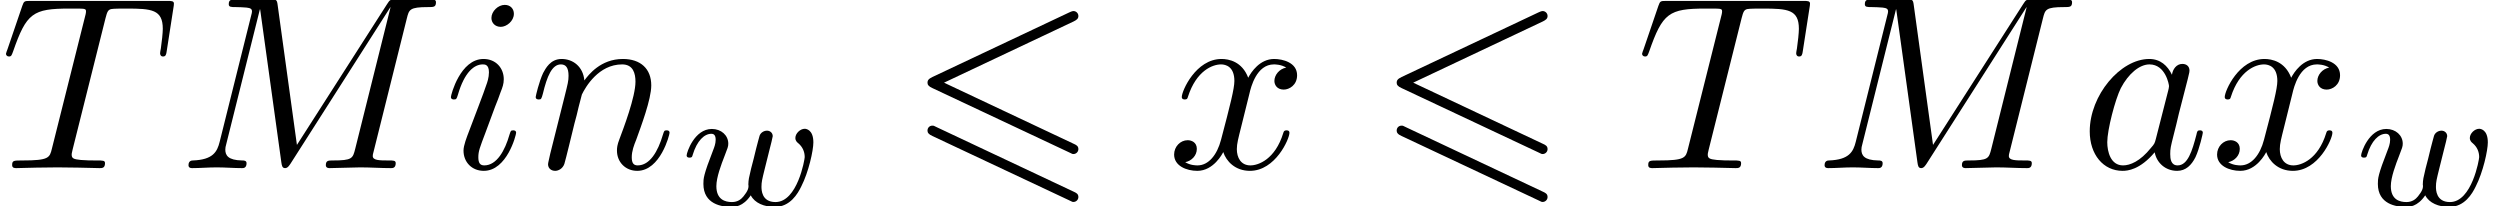
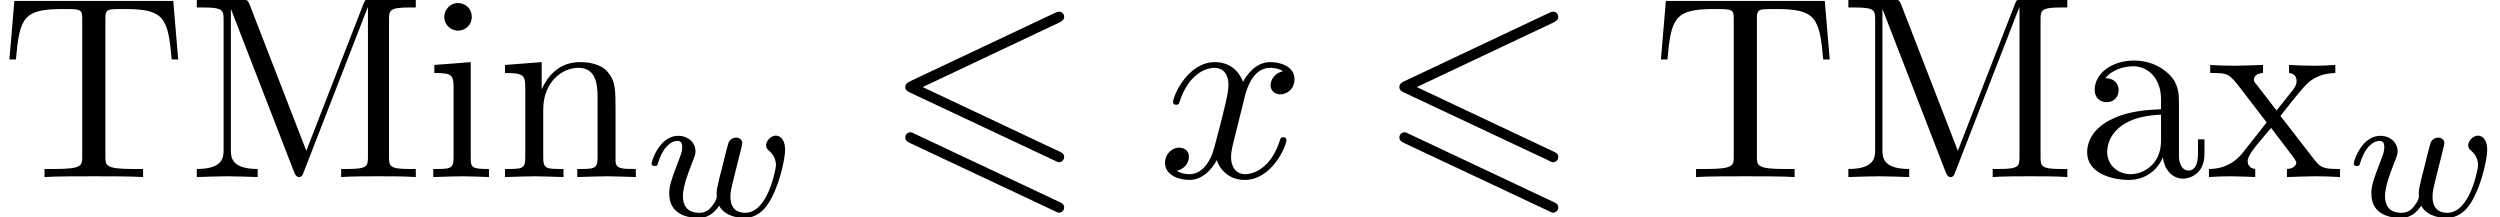
- <svg xmlns="http://www.w3.org/2000/svg" xmlns:xlink="http://www.w3.org/1999/xlink" height="12.415pt" version="1.1" viewBox="182.403 80.889 100.846 8.277" width="151.269pt">
+ <svg xmlns="http://www.w3.org/2000/svg" xmlns:xlink="http://www.w3.org/1999/xlink" height="12.415pt" version="1.1" viewBox="184.948 80.889 95.757 8.277" width="143.635pt">
  <defs>
    <path d="M6.725 -5.918C6.844 -5.978 6.914 -6.027 6.914 -6.137S6.824 -6.336 6.715 -6.336C6.665 -6.336 6.575 -6.296 6.535 -6.276L1.026 -3.676C0.857 -3.597 0.827 -3.527 0.827 -3.447S0.867 -3.298 1.026 -3.228L6.535 -0.638C6.665 -0.568 6.685 -0.568 6.715 -0.568C6.824 -0.568 6.914 -0.658 6.914 -0.767C6.914 -0.897 6.824 -0.936 6.715 -0.986L1.494 -3.447L6.725 -5.918ZM6.535 1.295C6.665 1.365 6.685 1.365 6.715 1.365C6.824 1.365 6.914 1.275 6.914 1.166C6.914 1.036 6.824 0.996 6.715 0.946L1.215 -1.644C1.086 -1.714 1.066 -1.714 1.026 -1.714C0.907 -1.714 0.827 -1.624 0.827 -1.514C0.827 -1.435 0.867 -1.365 1.026 -1.295L6.535 1.295Z" id="g0-54" />
+     <path d="M2.401 -6.585C2.311 -6.804 2.281 -6.804 2.052 -6.804H0.369V-6.496H0.608C1.375 -6.496 1.395 -6.386 1.395 -6.027V-1.046C1.395 -0.777 1.395 -0.309 0.369 -0.309V0C0.717 -0.01 1.205 -0.03 1.534 -0.03S2.351 -0.01 2.7 0V-0.309C1.674 -0.309 1.674 -0.777 1.674 -1.046V-6.416H1.684L4.085 -0.219C4.135 -0.09 4.184 0 4.284 0C4.394 0 4.423 -0.08 4.463 -0.189L6.914 -6.496H6.924V-0.777C6.924 -0.418 6.904 -0.309 6.137 -0.309H5.898V0C6.266 -0.03 6.944 -0.03 7.332 -0.03S8.389 -0.03 8.757 0V-0.309H8.518C7.751 -0.309 7.731 -0.418 7.731 -0.777V-6.027C7.731 -6.386 7.751 -6.496 8.518 -6.496H8.757V-6.804H7.073C6.814 -6.804 6.814 -6.795 6.745 -6.615L4.563 -1.006L2.401 -6.585Z" id="g3-77" />
+     <path d="M6.635 -6.745H0.548L0.359 -4.503H0.608C0.747 -6.107 0.897 -6.436 2.401 -6.436C2.58 -6.436 2.839 -6.436 2.939 -6.416C3.148 -6.376 3.148 -6.266 3.148 -6.037V-0.787C3.148 -0.448 3.148 -0.309 2.102 -0.309H1.704V0C2.112 -0.03 3.128 -0.03 3.587 -0.03S5.071 -0.03 5.479 0V-0.309H5.081C4.035 -0.309 4.035 -0.448 4.035 -0.787V-6.037C4.035 -6.237 4.035 -6.376 4.214 -6.416C4.324 -6.436 4.593 -6.436 4.782 -6.436C6.286 -6.436 6.436 -6.107 6.575 -4.503H6.824L6.635 -6.745Z" id="g3-84" />
+     <path d="M3.318 -0.757C3.357 -0.359 3.626 0.06 4.095 0.06C4.304 0.06 4.912 -0.08 4.912 -0.887V-1.445H4.663V-0.887C4.663 -0.309 4.413 -0.249 4.304 -0.249C3.975 -0.249 3.935 -0.697 3.935 -0.747V-2.74C3.935 -3.158 3.935 -3.547 3.577 -3.915C3.188 -4.304 2.69 -4.463 2.212 -4.463C1.395 -4.463 0.707 -3.995 0.707 -3.337C0.707 -3.039 0.907 -2.869 1.166 -2.869C1.445 -2.869 1.624 -3.068 1.624 -3.328C1.624 -3.447 1.574 -3.776 1.116 -3.786C1.385 -4.135 1.873 -4.244 2.192 -4.244C2.68 -4.244 3.248 -3.856 3.248 -2.969V-2.6C2.74 -2.57 2.042 -2.54 1.415 -2.242C0.667 -1.903 0.418 -1.385 0.418 -0.946C0.418 -0.139 1.385 0.11 2.012 0.11C2.67 0.11 3.128 -0.289 3.318 -0.757ZM3.248 -2.391V-1.395C3.248 -0.448 2.531 -0.11 2.082 -0.11C1.594 -0.11 1.186 -0.458 1.186 -0.956C1.186 -1.504 1.604 -2.331 3.248 -2.391Z" id="g3-97" />
+     <path d="M1.763 -4.403L0.369 -4.294V-3.985C1.016 -3.985 1.106 -3.925 1.106 -3.437V-0.757C1.106 -0.309 0.996 -0.309 0.329 -0.309V0C0.648 -0.01 1.186 -0.03 1.425 -0.03C1.773 -0.03 2.122 -0.01 2.461 0V-0.309C1.803 -0.309 1.763 -0.359 1.763 -0.747V-4.403ZM1.803 -6.137C1.803 -6.456 1.554 -6.665 1.275 -6.665C0.966 -6.665 0.747 -6.396 0.747 -6.137C0.747 -5.868 0.966 -5.609 1.275 -5.609C1.554 -5.609 1.803 -5.818 1.803 -6.137Z" id="g3-105" />
+     <path d="M1.096 -3.427V-0.757C1.096 -0.309 0.986 -0.309 0.319 -0.309V0C0.667 -0.01 1.176 -0.03 1.445 -0.03C1.704 -0.03 2.222 -0.01 2.56 0V-0.309C1.893 -0.309 1.783 -0.309 1.783 -0.757V-2.59C1.783 -3.626 2.491 -4.184 3.128 -4.184C3.756 -4.184 3.865 -3.646 3.865 -3.078V-0.757C3.865 -0.309 3.756 -0.309 3.088 -0.309V0C3.437 -0.01 3.945 -0.03 4.214 -0.03C4.473 -0.03 4.991 -0.01 5.33 0V-0.309C4.812 -0.309 4.563 -0.309 4.553 -0.608V-2.511C4.553 -3.367 4.553 -3.676 4.244 -4.035C4.105 -4.204 3.776 -4.403 3.198 -4.403C2.471 -4.403 2.002 -3.975 1.724 -3.357V-4.403L0.319 -4.294V-3.985C1.016 -3.985 1.096 -3.915 1.096 -3.427Z" id="g3-110" />
+     <path d="M2.859 -2.341C3.158 -2.72 3.537 -3.208 3.776 -3.467C4.085 -3.826 4.493 -3.975 4.961 -3.985V-4.294C4.702 -4.274 4.403 -4.264 4.144 -4.264C3.846 -4.264 3.318 -4.284 3.188 -4.294V-3.985C3.397 -3.965 3.477 -3.836 3.477 -3.676S3.377 -3.387 3.328 -3.328L2.71 -2.55L1.933 -3.557C1.843 -3.656 1.843 -3.676 1.843 -3.736C1.843 -3.885 1.993 -3.975 2.192 -3.985V-4.294C1.933 -4.284 1.275 -4.264 1.116 -4.264C0.907 -4.264 0.438 -4.274 0.169 -4.294V-3.985C0.867 -3.985 0.877 -3.975 1.345 -3.377L2.331 -2.092L1.395 -0.907C0.917 -0.329 0.329 -0.309 0.12 -0.309V0C0.379 -0.02 0.687 -0.03 0.946 -0.03C1.235 -0.03 1.654 -0.01 1.893 0V-0.309C1.674 -0.339 1.604 -0.468 1.604 -0.618C1.604 -0.837 1.893 -1.166 2.501 -1.883L3.258 -0.887C3.337 -0.777 3.467 -0.618 3.467 -0.558C3.467 -0.468 3.377 -0.319 3.108 -0.309V0C3.407 -0.01 3.965 -0.03 4.184 -0.03C4.453 -0.03 4.842 -0.02 5.141 0V-0.309C4.603 -0.309 4.423 -0.329 4.194 -0.618L2.859 -2.341Z" id="g3-120" />
    <path d="M3.668 -2.225C3.717 -2.413 3.801 -2.748 3.801 -2.783C3.801 -2.922 3.689 -3.006 3.571 -3.006C3.438 -3.006 3.313 -2.922 3.271 -2.803C3.25 -2.748 3.18 -2.455 3.131 -2.28C3.034 -1.883 3.034 -1.869 2.929 -1.478C2.838 -1.095 2.824 -1.039 2.817 -0.837C2.845 -0.697 2.79 -0.565 2.622 -0.356C2.532 -0.244 2.392 -0.126 2.155 -0.126C1.883 -0.126 1.527 -0.223 1.527 -0.767C1.527 -1.123 1.723 -1.639 1.862 -1.995C1.981 -2.301 2.008 -2.364 2.008 -2.483C2.008 -2.817 1.723 -3.075 1.346 -3.075C0.642 -3.075 0.328 -2.127 0.328 -2.008C0.328 -1.918 0.425 -1.918 0.446 -1.918C0.544 -1.918 0.551 -1.953 0.572 -2.029C0.746 -2.608 1.046 -2.88 1.325 -2.88C1.444 -2.88 1.499 -2.803 1.499 -2.636C1.499 -2.476 1.437 -2.322 1.402 -2.232C1.004 -1.213 1.004 -1.074 1.004 -0.858C1.004 -0.035 1.75 0.07 2.127 0.07C2.26 0.07 2.601 0.07 2.915 -0.398C3.075 -0.084 3.459 0.07 3.884 0.07C4.505 0.07 4.812 -0.467 4.951 -0.753C5.251 -1.339 5.44 -2.211 5.44 -2.532C5.44 -3.055 5.14 -3.082 5.091 -3.082C4.91 -3.082 4.714 -2.894 4.714 -2.713C4.714 -2.594 4.784 -2.538 4.833 -2.497C5 -2.357 5.091 -2.162 5.091 -1.939C5.091 -1.848 4.798 -0.126 3.912 -0.126C3.347 -0.126 3.347 -0.628 3.347 -0.746C3.347 -0.934 3.375 -1.046 3.473 -1.444L3.668 -2.225Z" id="g2-119" />
-     <path d="M9.225 -6.037C9.315 -6.396 9.335 -6.496 10.082 -6.496C10.311 -6.496 10.401 -6.496 10.401 -6.695C10.401 -6.804 10.301 -6.804 10.132 -6.804H8.817C8.558 -6.804 8.548 -6.804 8.428 -6.615L4.792 -0.936L4.015 -6.575C3.985 -6.804 3.965 -6.804 3.706 -6.804H2.341C2.152 -6.804 2.042 -6.804 2.042 -6.615C2.042 -6.496 2.132 -6.496 2.331 -6.496C2.461 -6.496 2.64 -6.486 2.76 -6.476C2.919 -6.456 2.979 -6.426 2.979 -6.316C2.979 -6.276 2.969 -6.247 2.939 -6.127L1.674 -1.056C1.574 -0.658 1.405 -0.339 0.598 -0.309C0.548 -0.309 0.418 -0.299 0.418 -0.12C0.418 -0.03 0.478 0 0.558 0C0.877 0 1.225 -0.03 1.554 -0.03C1.893 -0.03 2.252 0 2.58 0C2.63 0 2.76 0 2.76 -0.199C2.76 -0.309 2.65 -0.309 2.58 -0.309C2.012 -0.319 1.903 -0.518 1.903 -0.747C1.903 -0.817 1.913 -0.867 1.943 -0.976L3.298 -6.406H3.308L4.164 -0.229C4.184 -0.11 4.194 0 4.314 0C4.423 0 4.483 -0.11 4.533 -0.179L8.558 -6.486H8.568L7.143 -0.777C7.044 -0.389 7.024 -0.309 6.237 -0.309C6.067 -0.309 5.958 -0.309 5.958 -0.12C5.958 0 6.077 0 6.107 0C6.386 0 7.064 -0.03 7.342 -0.03C7.751 -0.03 8.179 0 8.588 0C8.648 0 8.777 0 8.777 -0.199C8.777 -0.309 8.687 -0.309 8.498 -0.309C8.13 -0.309 7.851 -0.309 7.851 -0.488C7.851 -0.528 7.851 -0.548 7.9 -0.727L9.225 -6.037Z" id="g1-77" />
-     <path d="M4.254 -6.047C4.324 -6.326 4.364 -6.386 4.483 -6.416C4.573 -6.436 4.902 -6.436 5.111 -6.436C6.117 -6.436 6.565 -6.396 6.565 -5.619C6.565 -5.469 6.526 -5.081 6.486 -4.822C6.476 -4.782 6.456 -4.663 6.456 -4.633C6.456 -4.573 6.486 -4.503 6.575 -4.503C6.685 -4.503 6.705 -4.583 6.725 -4.732L6.994 -6.466C7.004 -6.506 7.014 -6.605 7.014 -6.635C7.014 -6.745 6.914 -6.745 6.745 -6.745H1.215C0.976 -6.745 0.966 -6.735 0.897 -6.545L0.299 -4.792C0.289 -4.772 0.239 -4.633 0.239 -4.613C0.239 -4.553 0.289 -4.503 0.359 -4.503C0.458 -4.503 0.468 -4.553 0.528 -4.712C1.066 -6.257 1.325 -6.436 2.8 -6.436H3.188C3.467 -6.436 3.467 -6.396 3.467 -6.316C3.467 -6.257 3.437 -6.137 3.427 -6.107L2.092 -0.787C2.002 -0.418 1.973 -0.309 0.907 -0.309C0.548 -0.309 0.488 -0.309 0.488 -0.12C0.488 0 0.598 0 0.658 0C0.927 0 1.205 -0.02 1.474 -0.02C1.753 -0.02 2.042 -0.03 2.321 -0.03S2.879 -0.02 3.148 -0.02C3.437 -0.02 3.736 0 4.015 0C4.115 0 4.234 0 4.234 -0.199C4.234 -0.309 4.154 -0.309 3.895 -0.309C3.646 -0.309 3.517 -0.309 3.258 -0.329C2.969 -0.359 2.889 -0.389 2.889 -0.548C2.889 -0.558 2.889 -0.608 2.929 -0.757L4.254 -6.047Z" id="g1-84" />
-     <path d="M3.716 -3.766C3.537 -4.135 3.248 -4.403 2.8 -4.403C1.634 -4.403 0.399 -2.939 0.399 -1.484C0.399 -0.548 0.946 0.11 1.724 0.11C1.923 0.11 2.421 0.07 3.019 -0.638C3.098 -0.219 3.447 0.11 3.925 0.11C4.274 0.11 4.503 -0.12 4.663 -0.438C4.832 -0.797 4.961 -1.405 4.961 -1.425C4.961 -1.524 4.872 -1.524 4.842 -1.524C4.742 -1.524 4.732 -1.484 4.702 -1.345C4.533 -0.697 4.354 -0.11 3.945 -0.11C3.676 -0.11 3.646 -0.369 3.646 -0.568C3.646 -0.787 3.666 -0.867 3.776 -1.305C3.885 -1.724 3.905 -1.823 3.995 -2.202L4.354 -3.597C4.423 -3.875 4.423 -3.895 4.423 -3.935C4.423 -4.105 4.304 -4.204 4.135 -4.204C3.895 -4.204 3.746 -3.985 3.716 -3.766ZM3.068 -1.186C3.019 -1.006 3.019 -0.986 2.869 -0.817C2.431 -0.269 2.022 -0.11 1.743 -0.11C1.245 -0.11 1.106 -0.658 1.106 -1.046C1.106 -1.544 1.425 -2.77 1.654 -3.228C1.963 -3.816 2.411 -4.184 2.809 -4.184C3.457 -4.184 3.597 -3.367 3.597 -3.308S3.577 -3.188 3.567 -3.138L3.068 -1.186Z" id="g1-97" />
-     <path d="M2.829 -6.227C2.829 -6.426 2.69 -6.585 2.461 -6.585C2.192 -6.585 1.923 -6.326 1.923 -6.057C1.923 -5.868 2.062 -5.699 2.301 -5.699C2.531 -5.699 2.829 -5.928 2.829 -6.227ZM2.072 -2.481C2.192 -2.77 2.192 -2.79 2.291 -3.059C2.371 -3.258 2.421 -3.397 2.421 -3.587C2.421 -4.035 2.102 -4.403 1.604 -4.403C0.667 -4.403 0.289 -2.959 0.289 -2.869C0.289 -2.77 0.389 -2.77 0.408 -2.77C0.508 -2.77 0.518 -2.79 0.568 -2.949C0.837 -3.885 1.235 -4.184 1.574 -4.184C1.654 -4.184 1.823 -4.184 1.823 -3.865C1.823 -3.656 1.753 -3.447 1.714 -3.347C1.634 -3.088 1.186 -1.933 1.026 -1.504C0.927 -1.245 0.797 -0.917 0.797 -0.707C0.797 -0.239 1.136 0.11 1.614 0.11C2.55 0.11 2.919 -1.335 2.919 -1.425C2.919 -1.524 2.829 -1.524 2.8 -1.524C2.7 -1.524 2.7 -1.494 2.65 -1.345C2.471 -0.717 2.142 -0.11 1.634 -0.11C1.465 -0.11 1.395 -0.209 1.395 -0.438C1.395 -0.687 1.455 -0.827 1.684 -1.435L2.072 -2.481Z" id="g1-105" />
-     <path d="M0.877 -0.588C0.847 -0.438 0.787 -0.209 0.787 -0.159C0.787 0.02 0.927 0.11 1.076 0.11C1.196 0.11 1.375 0.03 1.445 -0.169C1.455 -0.189 1.574 -0.658 1.634 -0.907L1.853 -1.803C1.913 -2.022 1.973 -2.242 2.022 -2.471C2.062 -2.64 2.142 -2.929 2.152 -2.969C2.301 -3.278 2.829 -4.184 3.776 -4.184C4.224 -4.184 4.314 -3.816 4.314 -3.487C4.314 -2.869 3.826 -1.594 3.666 -1.166C3.577 -0.936 3.567 -0.817 3.567 -0.707C3.567 -0.239 3.915 0.11 4.384 0.11C5.32 0.11 5.689 -1.345 5.689 -1.425C5.689 -1.524 5.599 -1.524 5.569 -1.524C5.469 -1.524 5.469 -1.494 5.42 -1.345C5.22 -0.667 4.892 -0.11 4.403 -0.11C4.234 -0.11 4.164 -0.209 4.164 -0.438C4.164 -0.687 4.254 -0.927 4.344 -1.146C4.533 -1.674 4.951 -2.77 4.951 -3.337C4.951 -4.005 4.523 -4.403 3.806 -4.403C2.909 -4.403 2.421 -3.766 2.252 -3.537C2.202 -4.095 1.793 -4.403 1.335 -4.403S0.687 -4.015 0.588 -3.836C0.428 -3.497 0.289 -2.909 0.289 -2.869C0.289 -2.77 0.389 -2.77 0.408 -2.77C0.508 -2.77 0.518 -2.78 0.578 -2.999C0.747 -3.706 0.946 -4.184 1.305 -4.184C1.504 -4.184 1.614 -4.055 1.614 -3.726C1.614 -3.517 1.584 -3.407 1.455 -2.889L0.877 -0.588Z" id="g1-110" />
    <path d="M3.328 -3.009C3.387 -3.268 3.616 -4.184 4.314 -4.184C4.364 -4.184 4.603 -4.184 4.812 -4.055C4.533 -4.005 4.334 -3.756 4.334 -3.517C4.334 -3.357 4.443 -3.168 4.712 -3.168C4.932 -3.168 5.25 -3.347 5.25 -3.746C5.25 -4.264 4.663 -4.403 4.324 -4.403C3.746 -4.403 3.397 -3.875 3.278 -3.646C3.029 -4.304 2.491 -4.403 2.202 -4.403C1.166 -4.403 0.598 -3.118 0.598 -2.869C0.598 -2.77 0.697 -2.77 0.717 -2.77C0.797 -2.77 0.827 -2.79 0.847 -2.879C1.186 -3.935 1.843 -4.184 2.182 -4.184C2.371 -4.184 2.72 -4.095 2.72 -3.517C2.72 -3.208 2.55 -2.54 2.182 -1.146C2.022 -0.528 1.674 -0.11 1.235 -0.11C1.176 -0.11 0.946 -0.11 0.737 -0.239C0.986 -0.289 1.205 -0.498 1.205 -0.777C1.205 -1.046 0.986 -1.126 0.837 -1.126C0.538 -1.126 0.289 -0.867 0.289 -0.548C0.289 -0.09 0.787 0.11 1.225 0.11C1.883 0.11 2.242 -0.588 2.271 -0.648C2.391 -0.279 2.75 0.11 3.347 0.11C4.374 0.11 4.941 -1.176 4.941 -1.425C4.941 -1.524 4.852 -1.524 4.822 -1.524C4.732 -1.524 4.712 -1.484 4.692 -1.415C4.364 -0.349 3.686 -0.11 3.367 -0.11C2.979 -0.11 2.819 -0.428 2.819 -0.767C2.819 -0.986 2.879 -1.205 2.989 -1.644L3.328 -3.009Z" id="g1-120" />
  </defs>
  <g id="page1">
-     <use x="182.403" xlink:href="#g1-84" y="87.671" />
-     <use x="189.587" xlink:href="#g1-77" y="87.671" />
-     <use x="200.302" xlink:href="#g1-105" y="87.671" />
-     <use x="203.722" xlink:href="#g1-110" y="87.671" />
-     <use x="209.772" xlink:href="#g2-119" y="89.166" />
-     <use x="218.989" xlink:href="#g0-54" y="87.671" />
-     <use x="229.476" xlink:href="#g1-120" y="87.671" />
-     <use x="237.916" xlink:href="#g0-54" y="87.671" />
-     <use x="248.403" xlink:href="#g1-84" y="87.671" />
-     <use x="255.587" xlink:href="#g1-77" y="87.671" />
-     <use x="266.302" xlink:href="#g1-97" y="87.671" />
-     <use x="271.549" xlink:href="#g1-120" y="87.671" />
-     <use x="277.32" xlink:href="#g2-119" y="89.166" />
+     <use x="184.948" xlink:href="#g3-84" y="87.671" />
+     <use x="192.116" xlink:href="#g3-77" y="87.671" />
+     <use x="201.214" xlink:href="#g3-105" y="87.671" />
+     <use x="203.971" xlink:href="#g3-110" y="87.671" />
+     <use x="209.578" xlink:href="#g2-119" y="89.166" />
+     <use x="218.794" xlink:href="#g0-54" y="87.671" />
+     <use x="229.281" xlink:href="#g1-120" y="87.671" />
+     <use x="237.721" xlink:href="#g0-54" y="87.671" />
+     <use x="248.208" xlink:href="#g3-84" y="87.671" />
+     <use x="255.377" xlink:href="#g3-77" y="87.671" />
+     <use x="264.475" xlink:href="#g3-97" y="87.671" />
+     <use x="269.438" xlink:href="#g3-120" y="87.671" />
+     <use x="274.776" xlink:href="#g2-119" y="89.166" />
  </g>
</svg>
